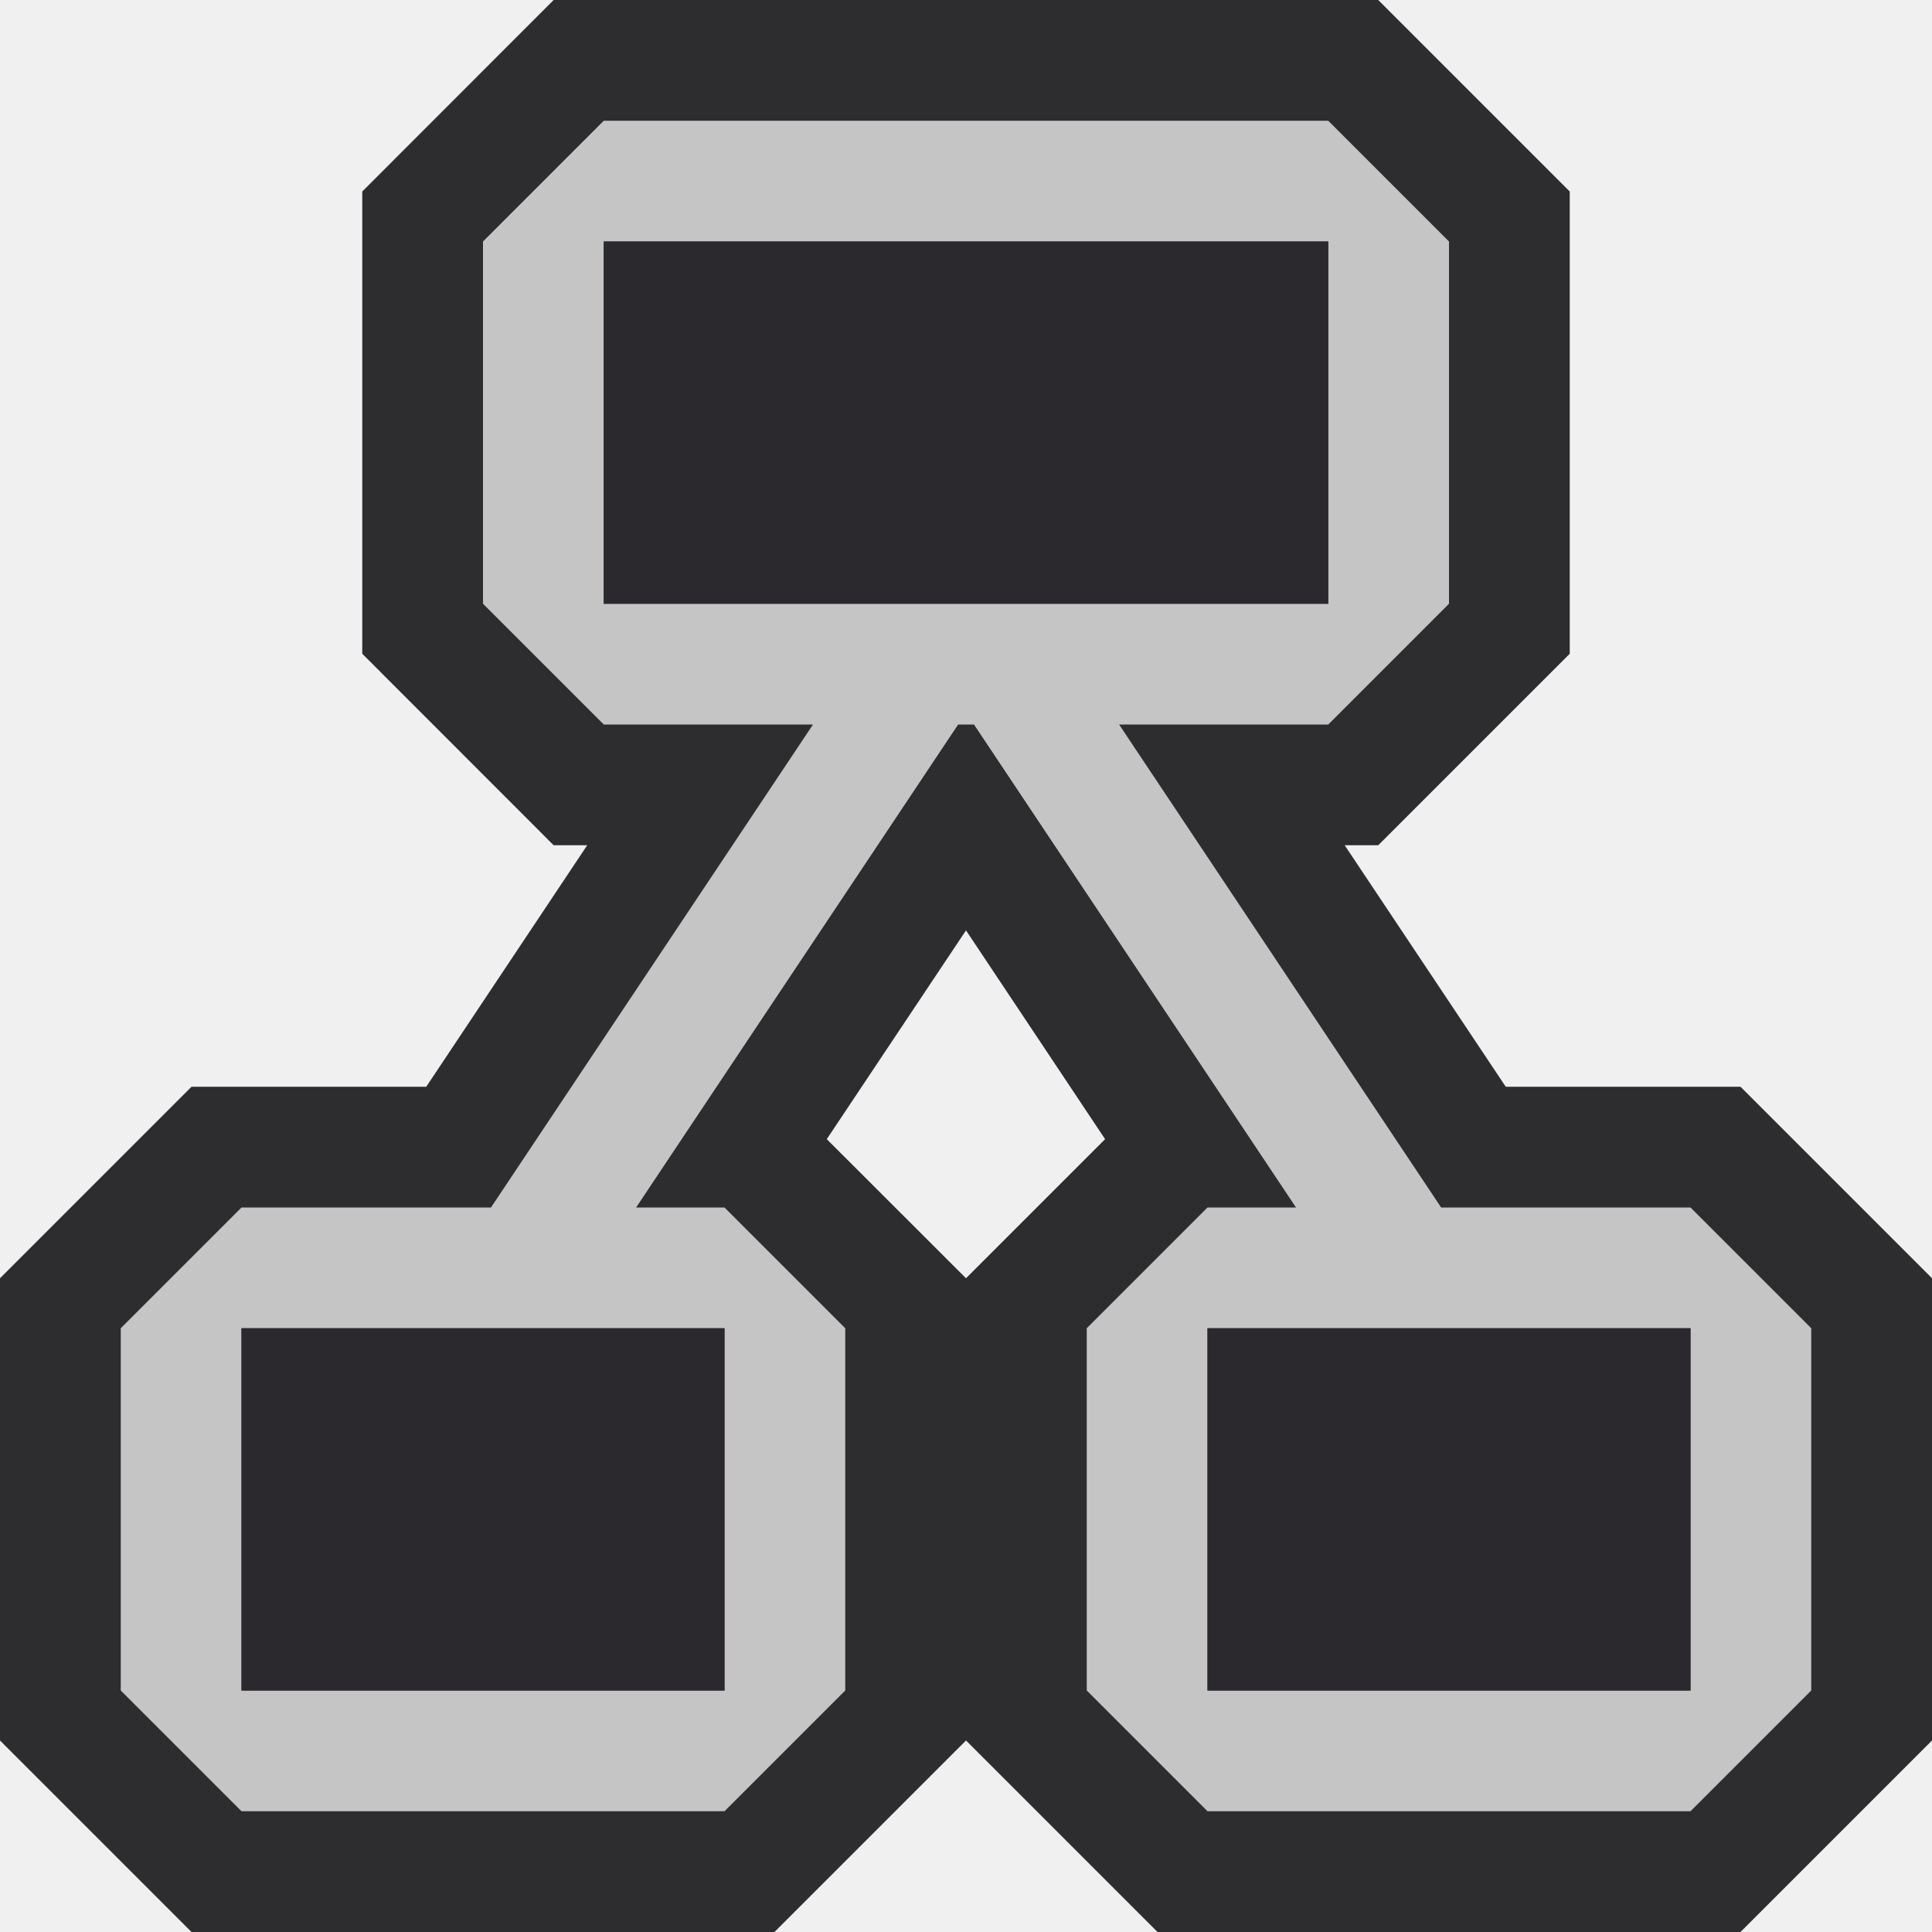
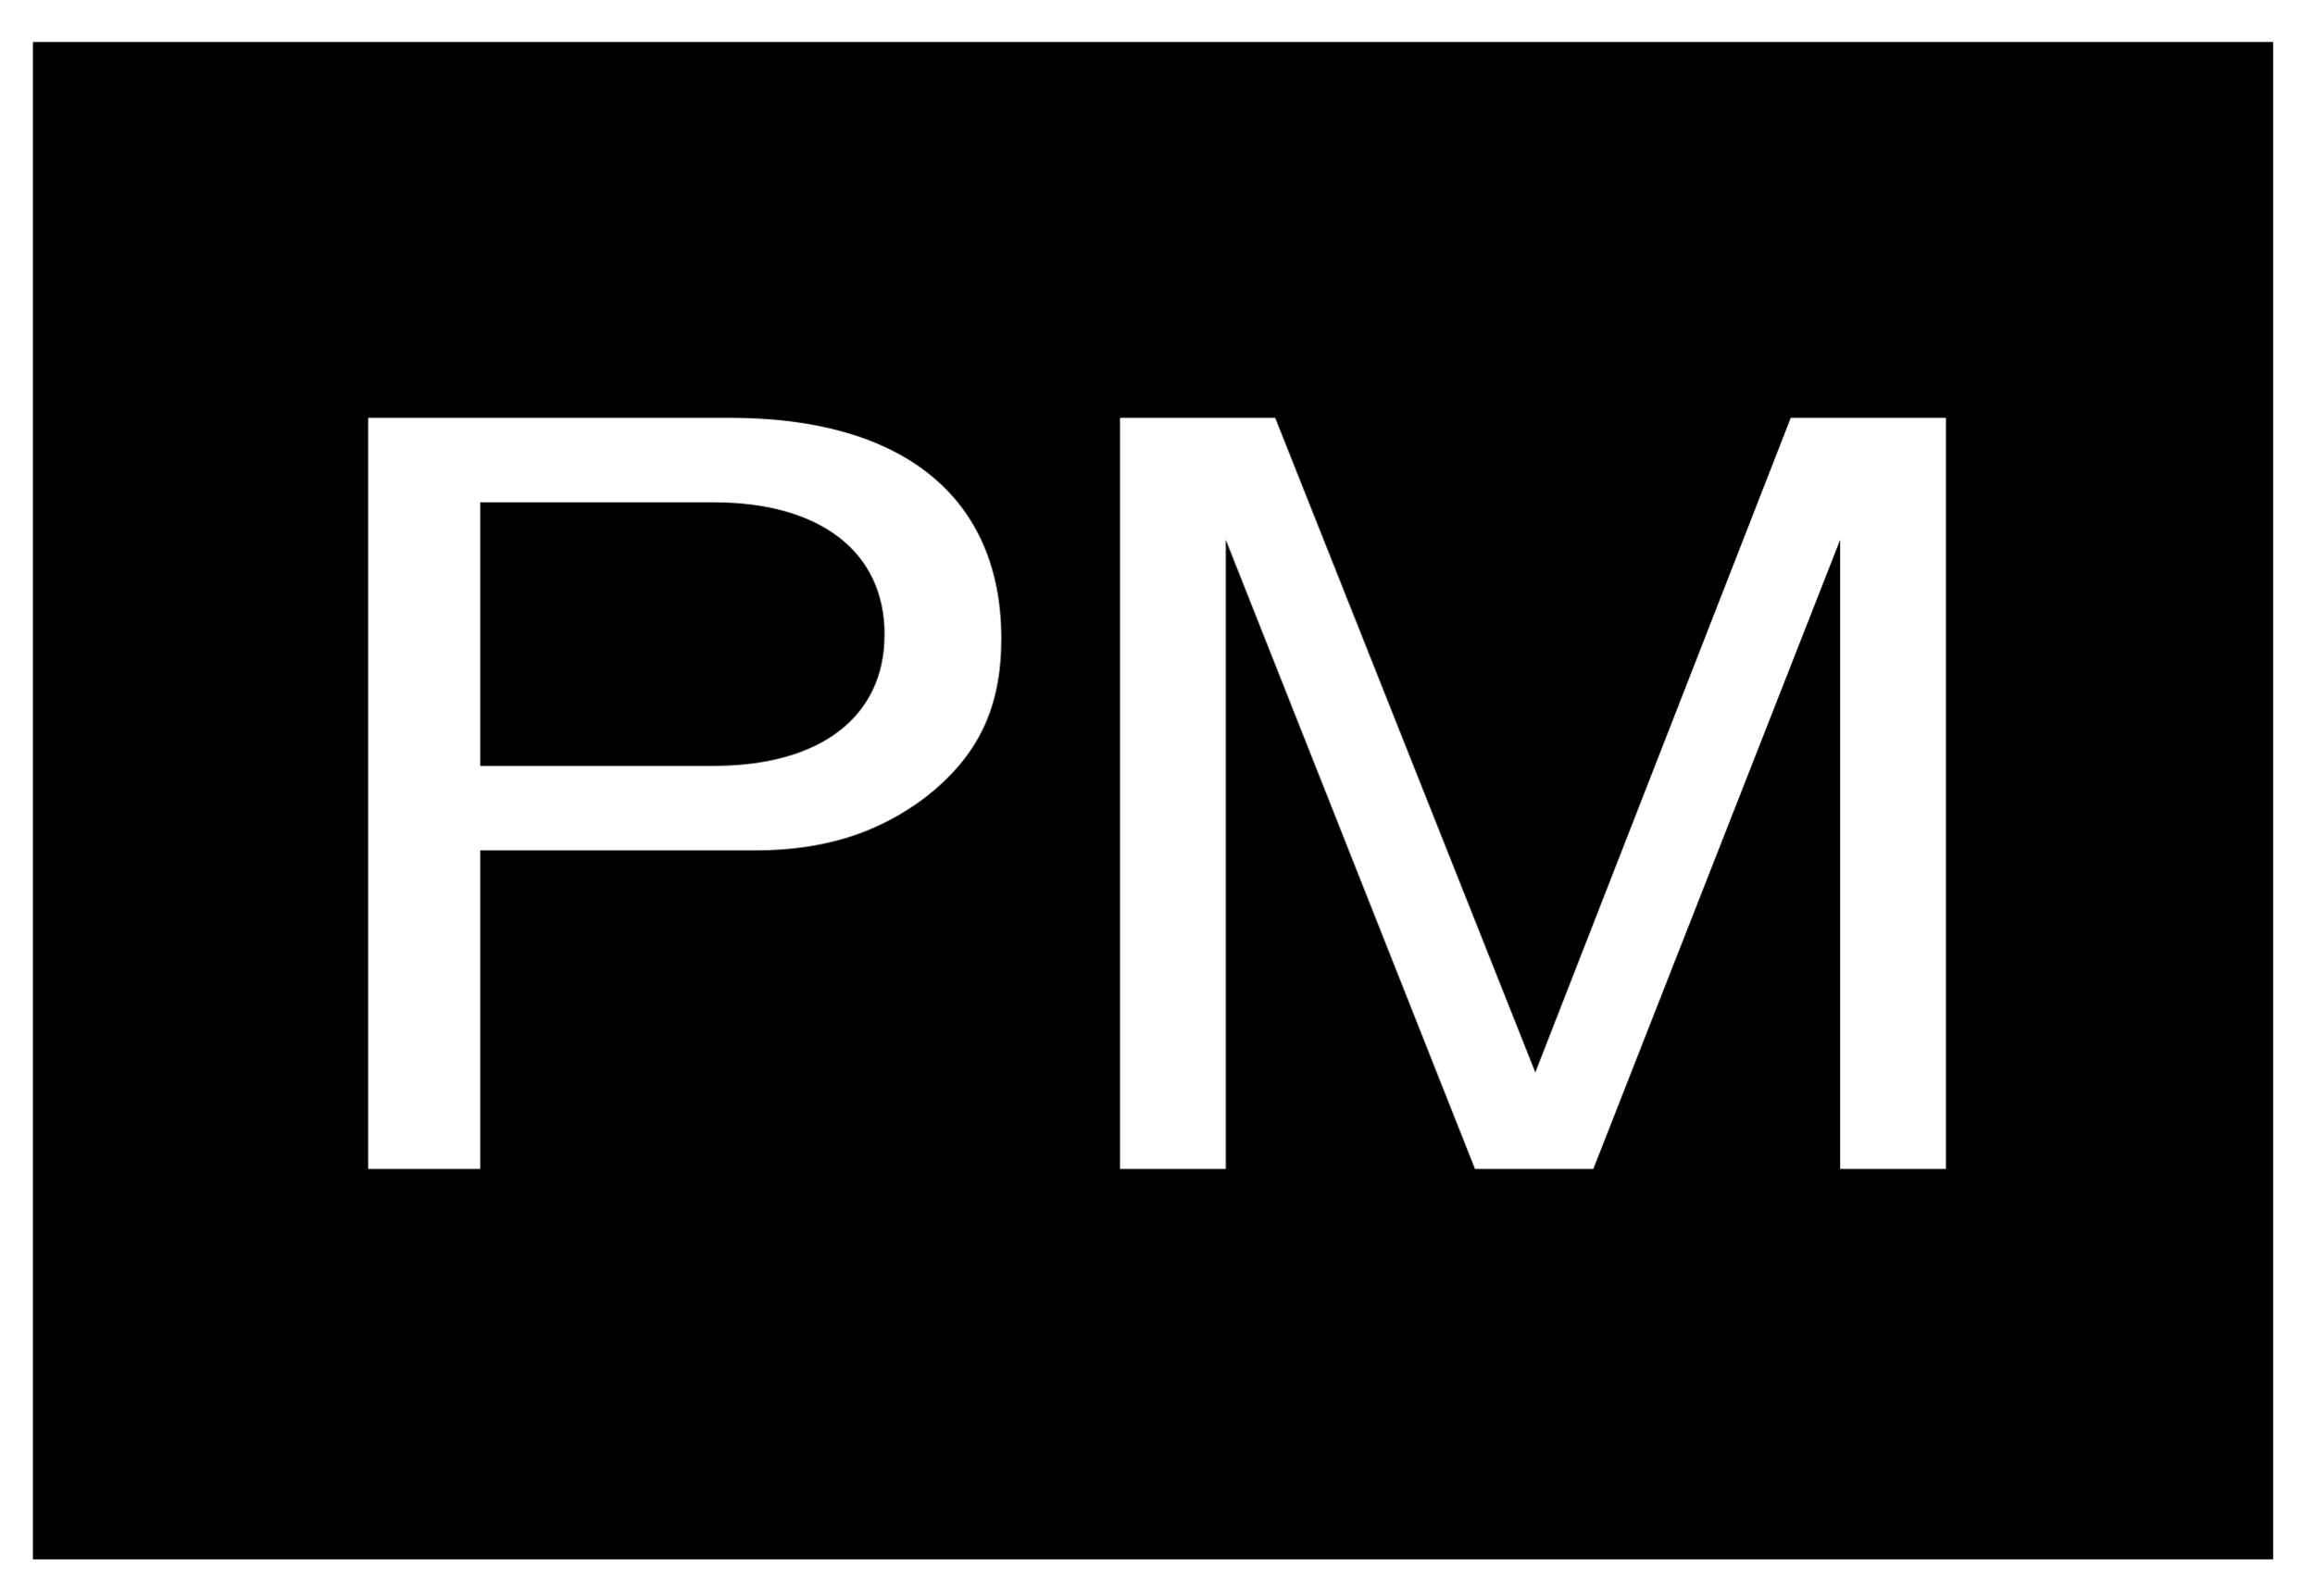
- <svg xmlns="http://www.w3.org/2000/svg" viewBox="0 0 16 16">
-   <style>.st0{opacity:0}.st0,.st1{fill:#2d2d30}.st2{fill:#c5c5c5}.st3{fill:#2b282e}</style>
-   <g id="outline">
-     <path class="st0" d="M0 0h16v16H0z" />
-     <path class="st1" d="M9.586 16L8 14.414 6.414 16H1.586L0 14.414v-3.828L1.586 9H3.53l1.333-2h-.278L3 5.414V1.586L4.585 0h6.829L13 1.586v3.828L11.414 7h-.278l1.334 2h1.944L16 10.586v3.828L14.414 16H9.586zM8 10.586l1.152-1.152L8 7.705 6.847 9.434 8 10.586z" />
+ <svg xmlns="http://www.w3.org/2000/svg" width="580" height="400">
+   <g>
+     <rect fill="#fff" id="canvas_background" height="402" width="582" y="-1" x="-1" />
+     <g display="none" overflow="visible" y="0" x="0" height="100%" width="100%" id="canvasGrid">
+       <rect fill="url(#gridpattern)" stroke-width="0" y="0" x="0" height="100%" width="100%" />
+     </g>
  </g>
-   <path class="st2" d="M14 10h-2.065L9.268 6H11l1-1V2l-1-1H5L4 2v3l1 1h1.733l-2.667 4H2l-1 1v3l1 1h4l1-1v-3l-1-1h-.732l2.667-4h.131l2.667 4H10l-1 1v3l1 1h4l1-1v-3l-1-1zm-8 1v3H2v-3h4zM5 5V2h6v3H5zm9 9h-4v-3h4v3z" id="icon_x5F_bg" />
-   <path class="st3" d="M14 11v3h-4v-3h4zM2 14h4v-3H2v3zm9-12H5v3h6V2z" id="icon_x5F_fg" />
+   <g>
+     <rect id="svg_1" height="382" width="563" y="9.771" x="7.5" stroke-width="1.5" stroke="#fff" fill="#000" />
+     <text stroke="#000" transform="matrix(12.57034,0,0,10.76395,-2038.652,-1632.486) " xml:space="preserve" text-anchor="start" font-family="Helvetica, Arial, sans-serif" font-size="24" id="svg_2" y="178.895" x="167.333" stroke-width="0" fill="#fff">PM</text>
+   </g>
</svg>
